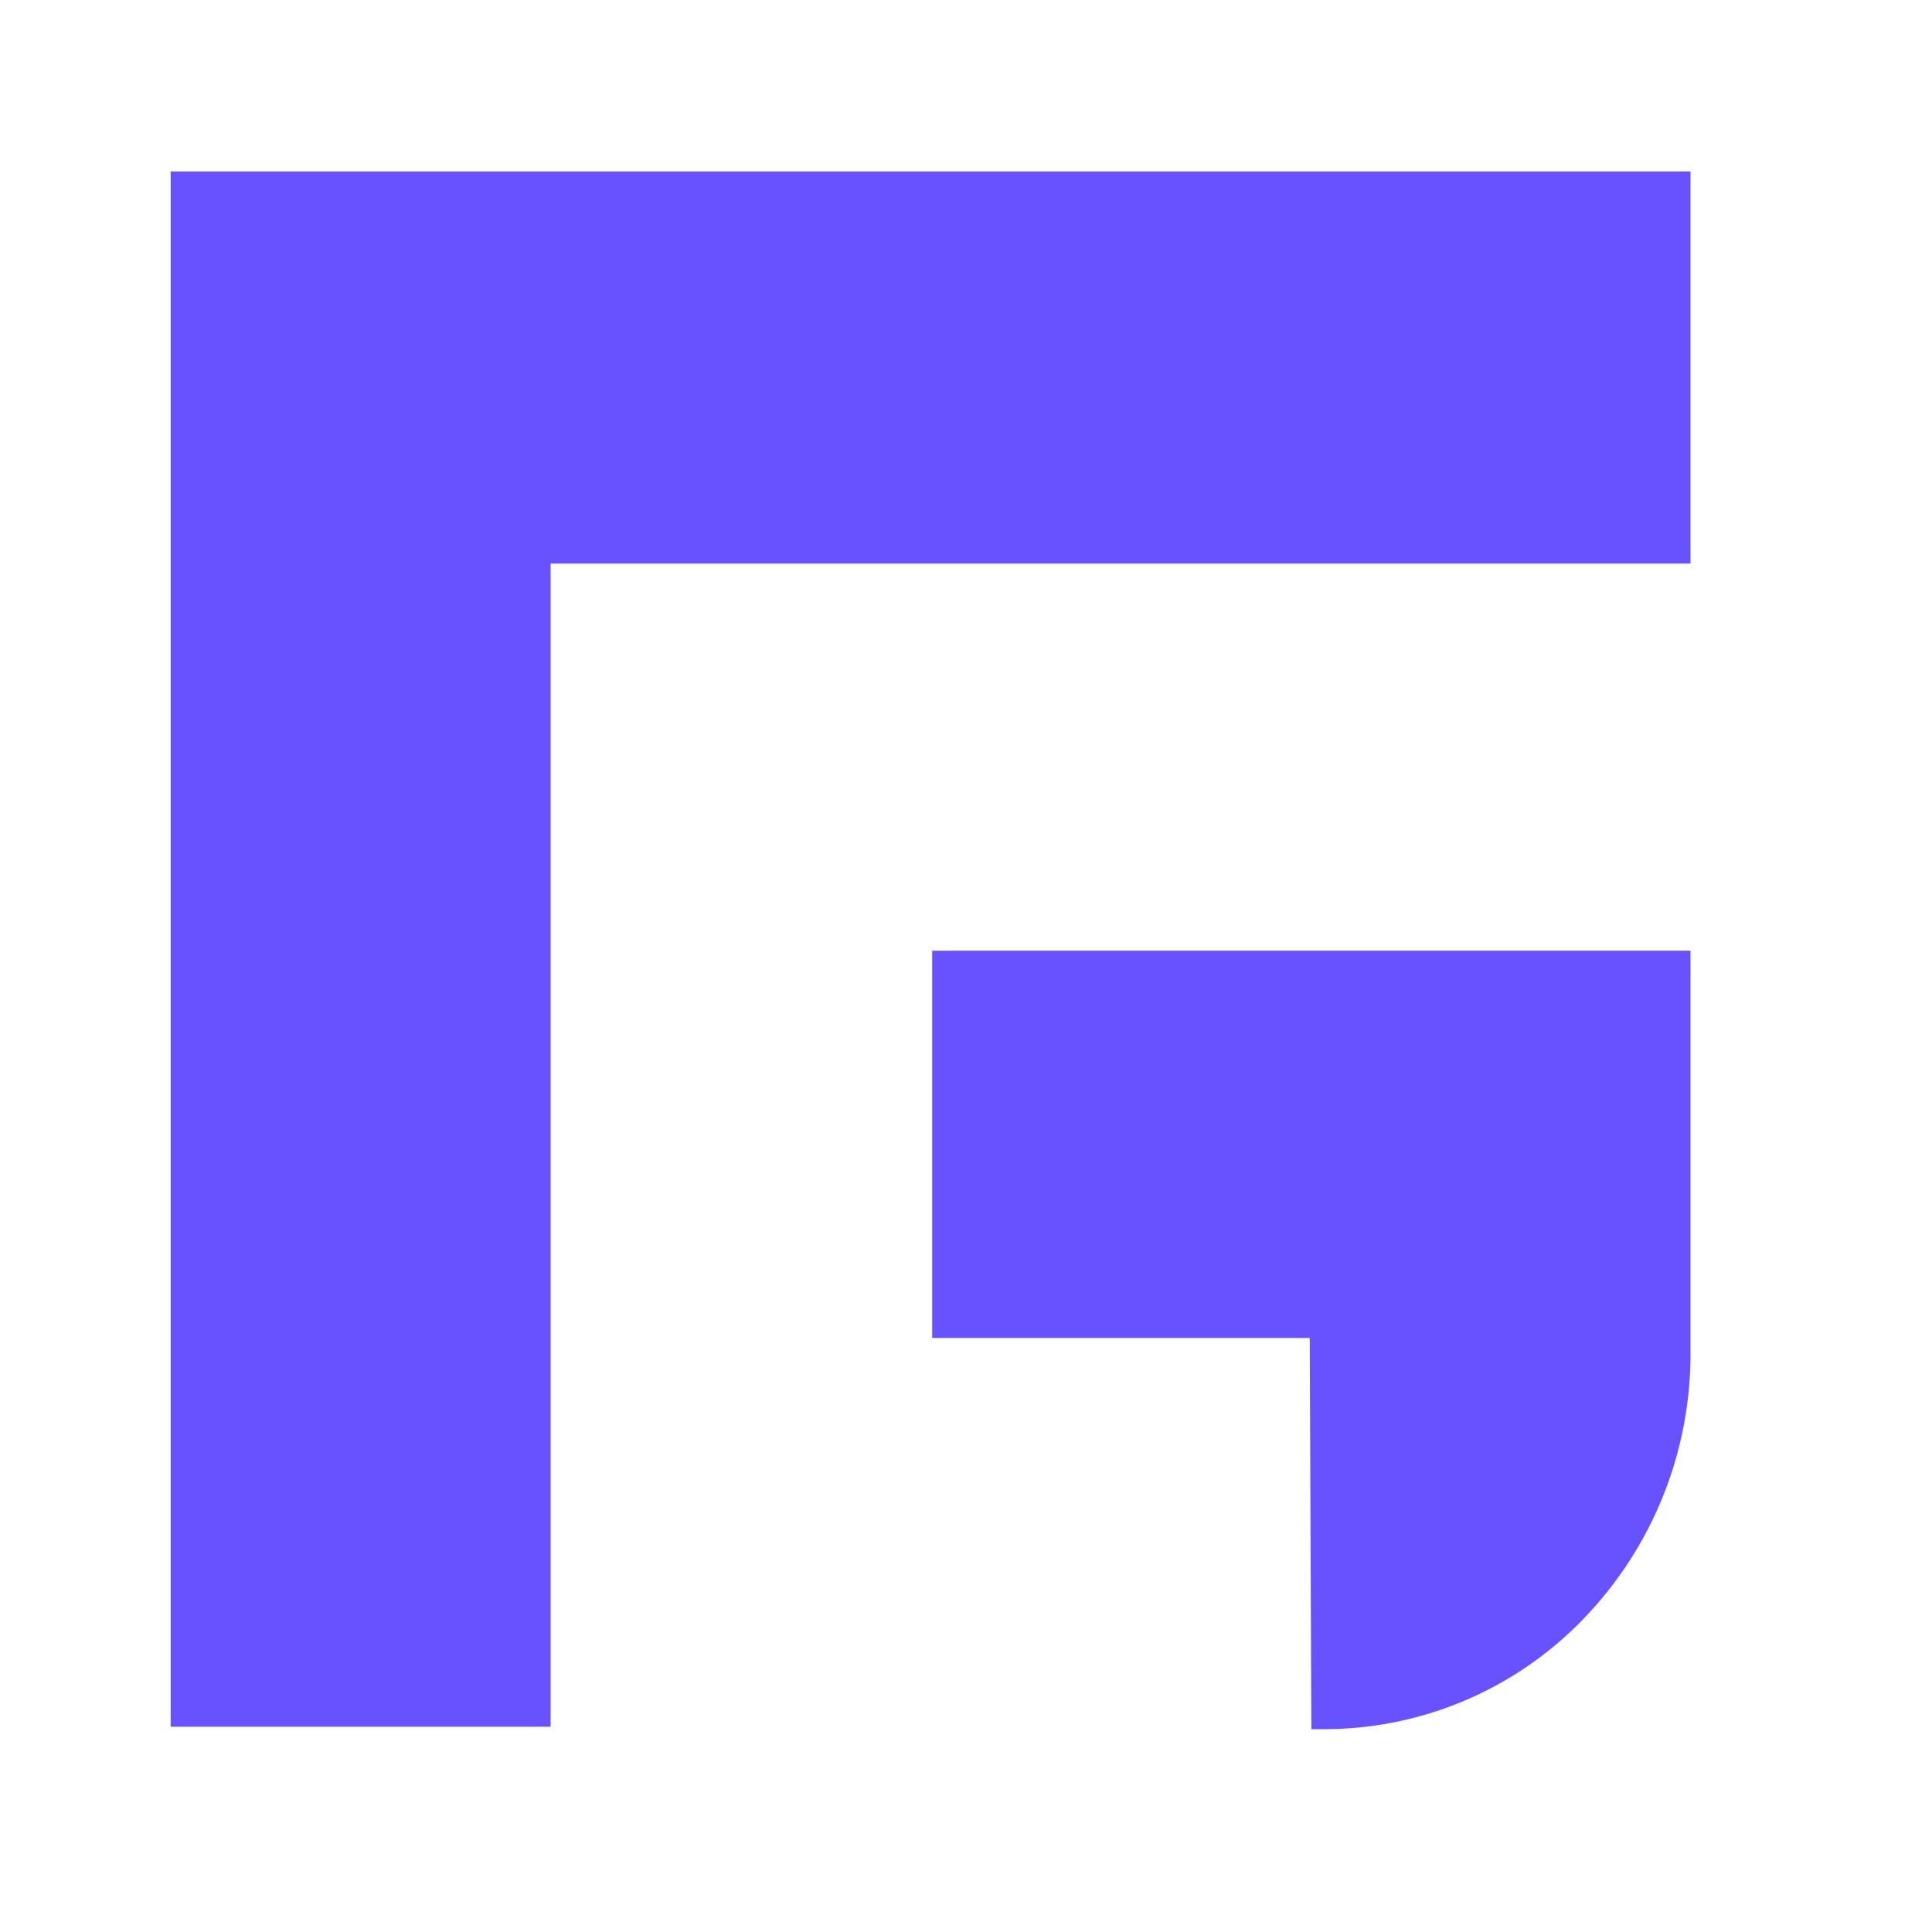
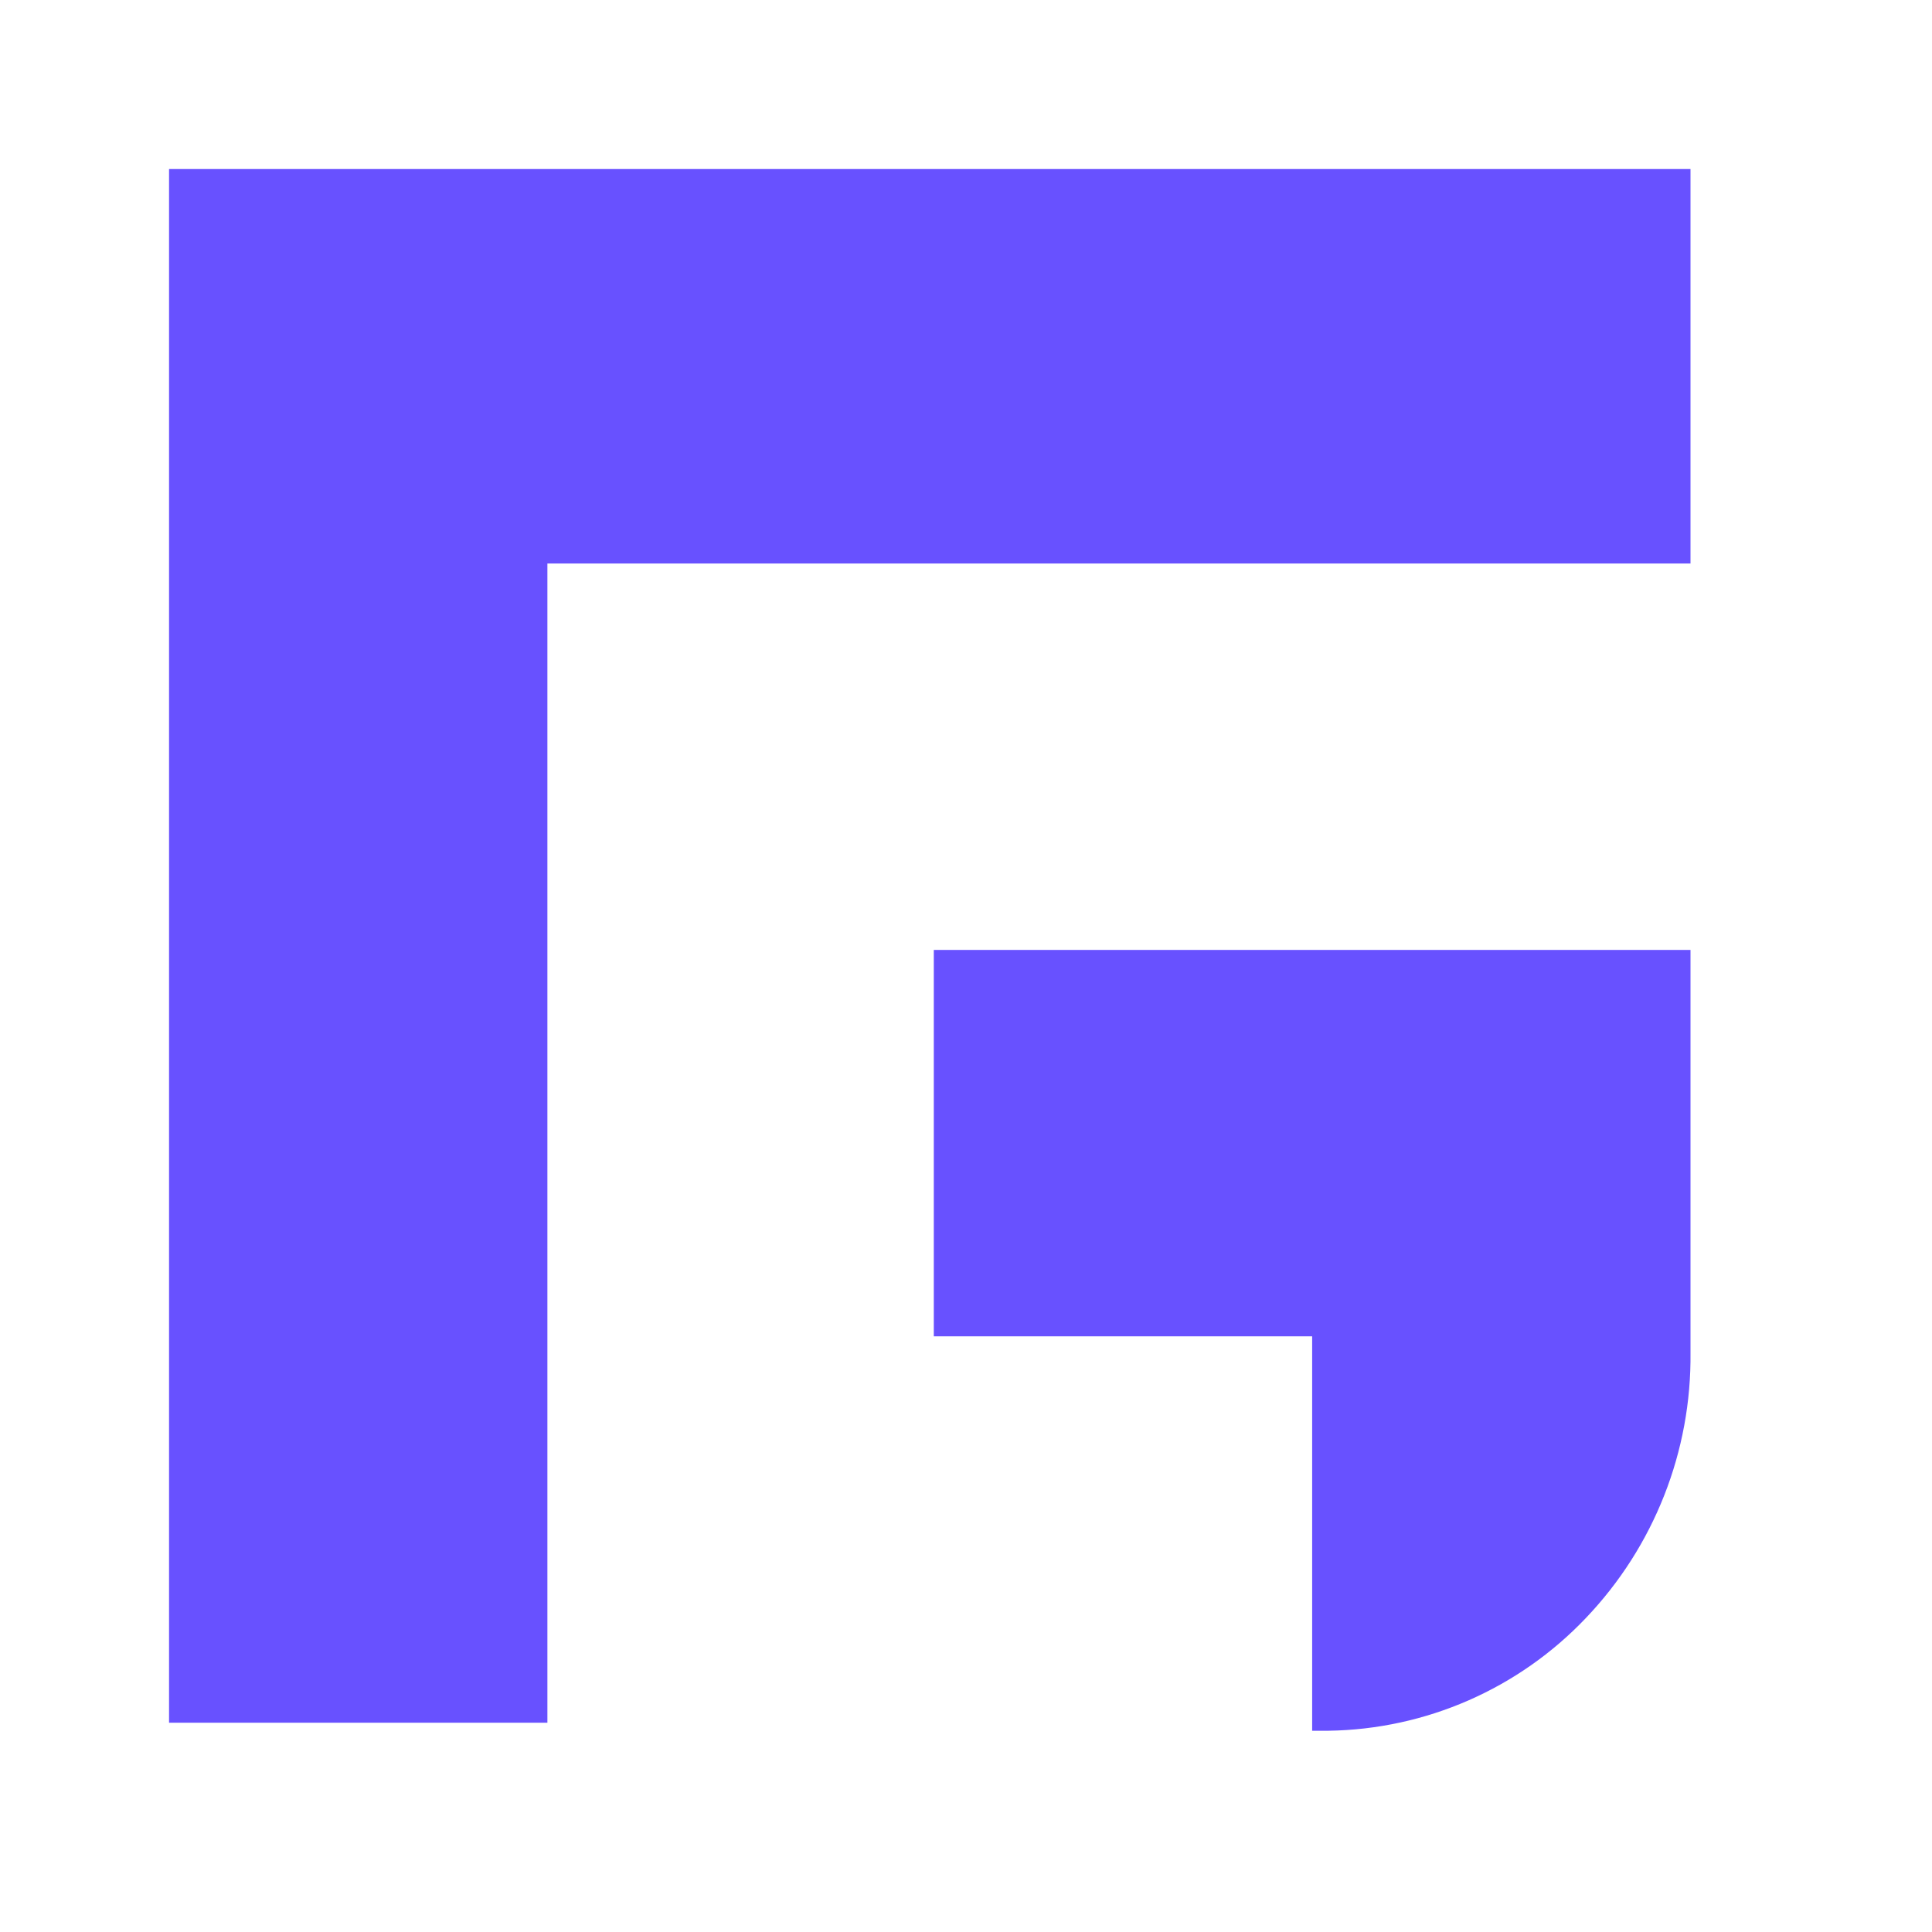
- <svg xmlns="http://www.w3.org/2000/svg" width="24" height="24" viewBox="0 0 24 24">
-   <path d="M11.55,2.13H21V7H6.84V21.45H2.12V2.13h9.43Zm4.72,14.49H11.58V11.81H21v5a4.73,4.73,0,0,1-1.33,3.3,4.47,4.47,0,0,1-3.22,1.37h-.16Z" fill="#6851ff" fill-rule="evenodd" />
+ <svg xmlns="http://www.w3.org/2000/svg" viewBox="0 0 24 24">
+   <path d="M11.6 2.1H21V7H6.8v14.4H2.1V2.1h9.4zm4.7 14.5h-4.7v-4.8H21v5a4.7 4.7 0 01-1.3 3.3 4.5 4.5 0 01-3.2 1.4h-.2z" fill="#6851ff" fill-rule="evenodd" />
</svg>
